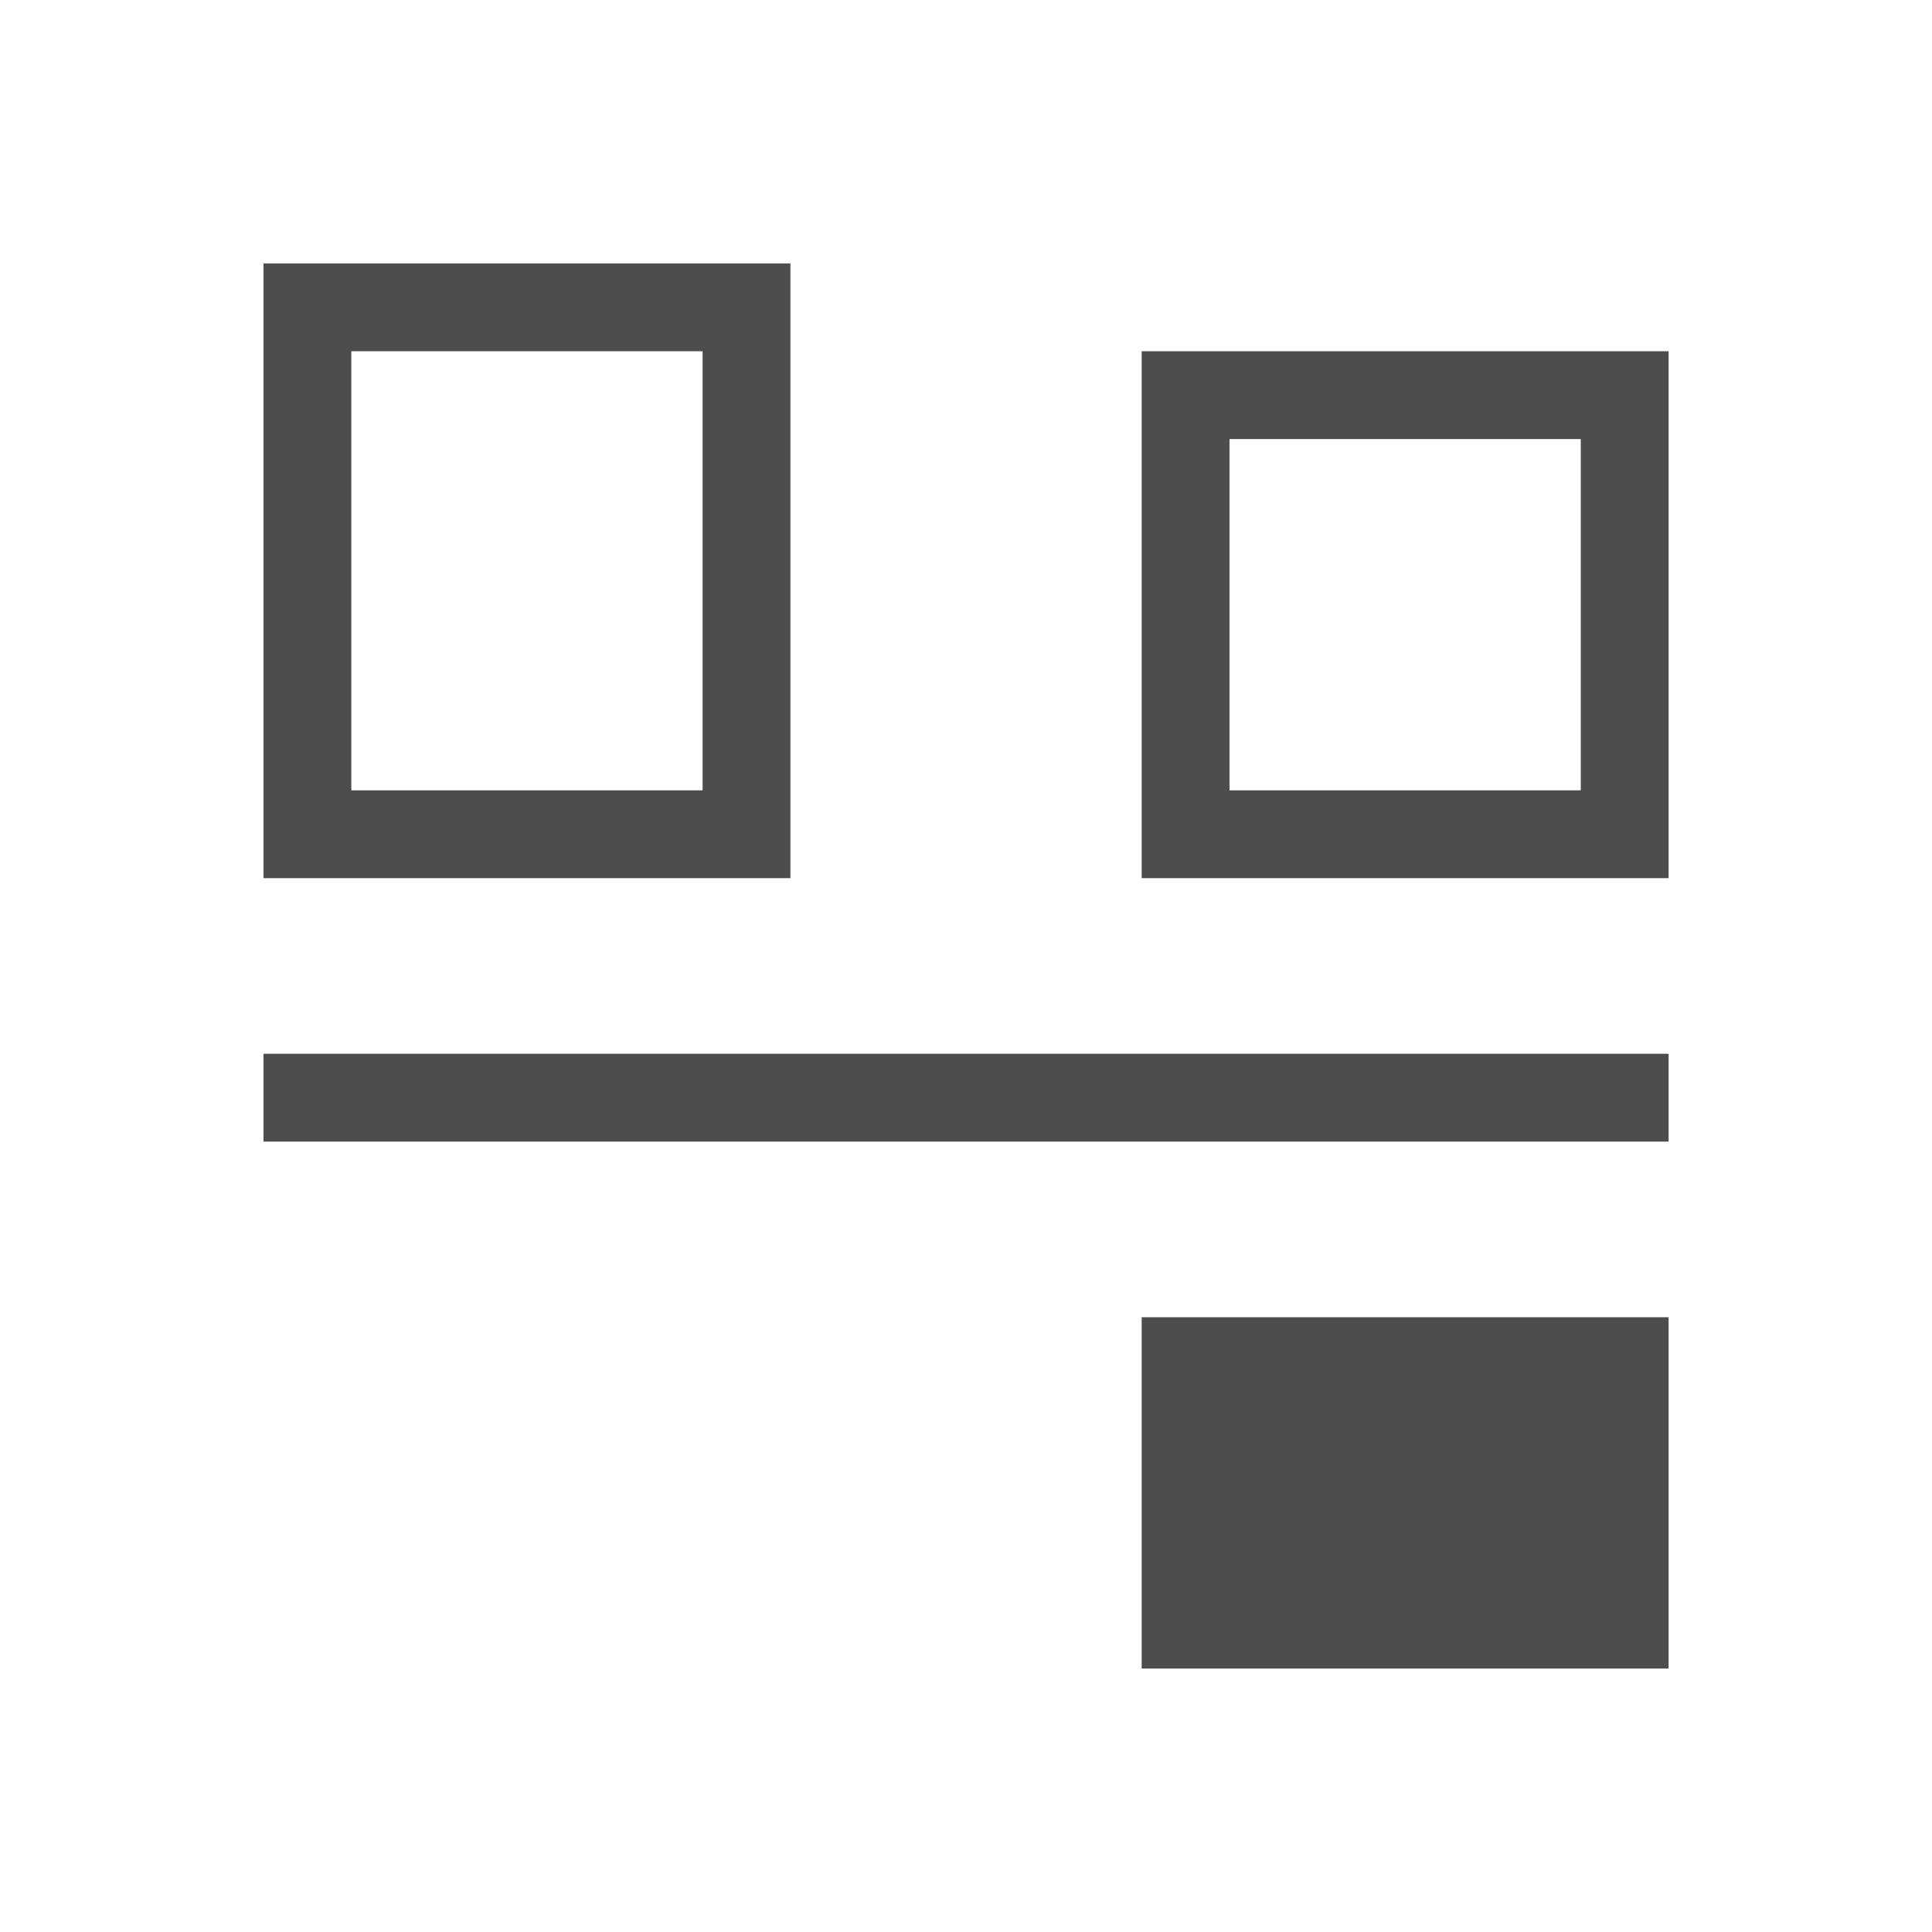
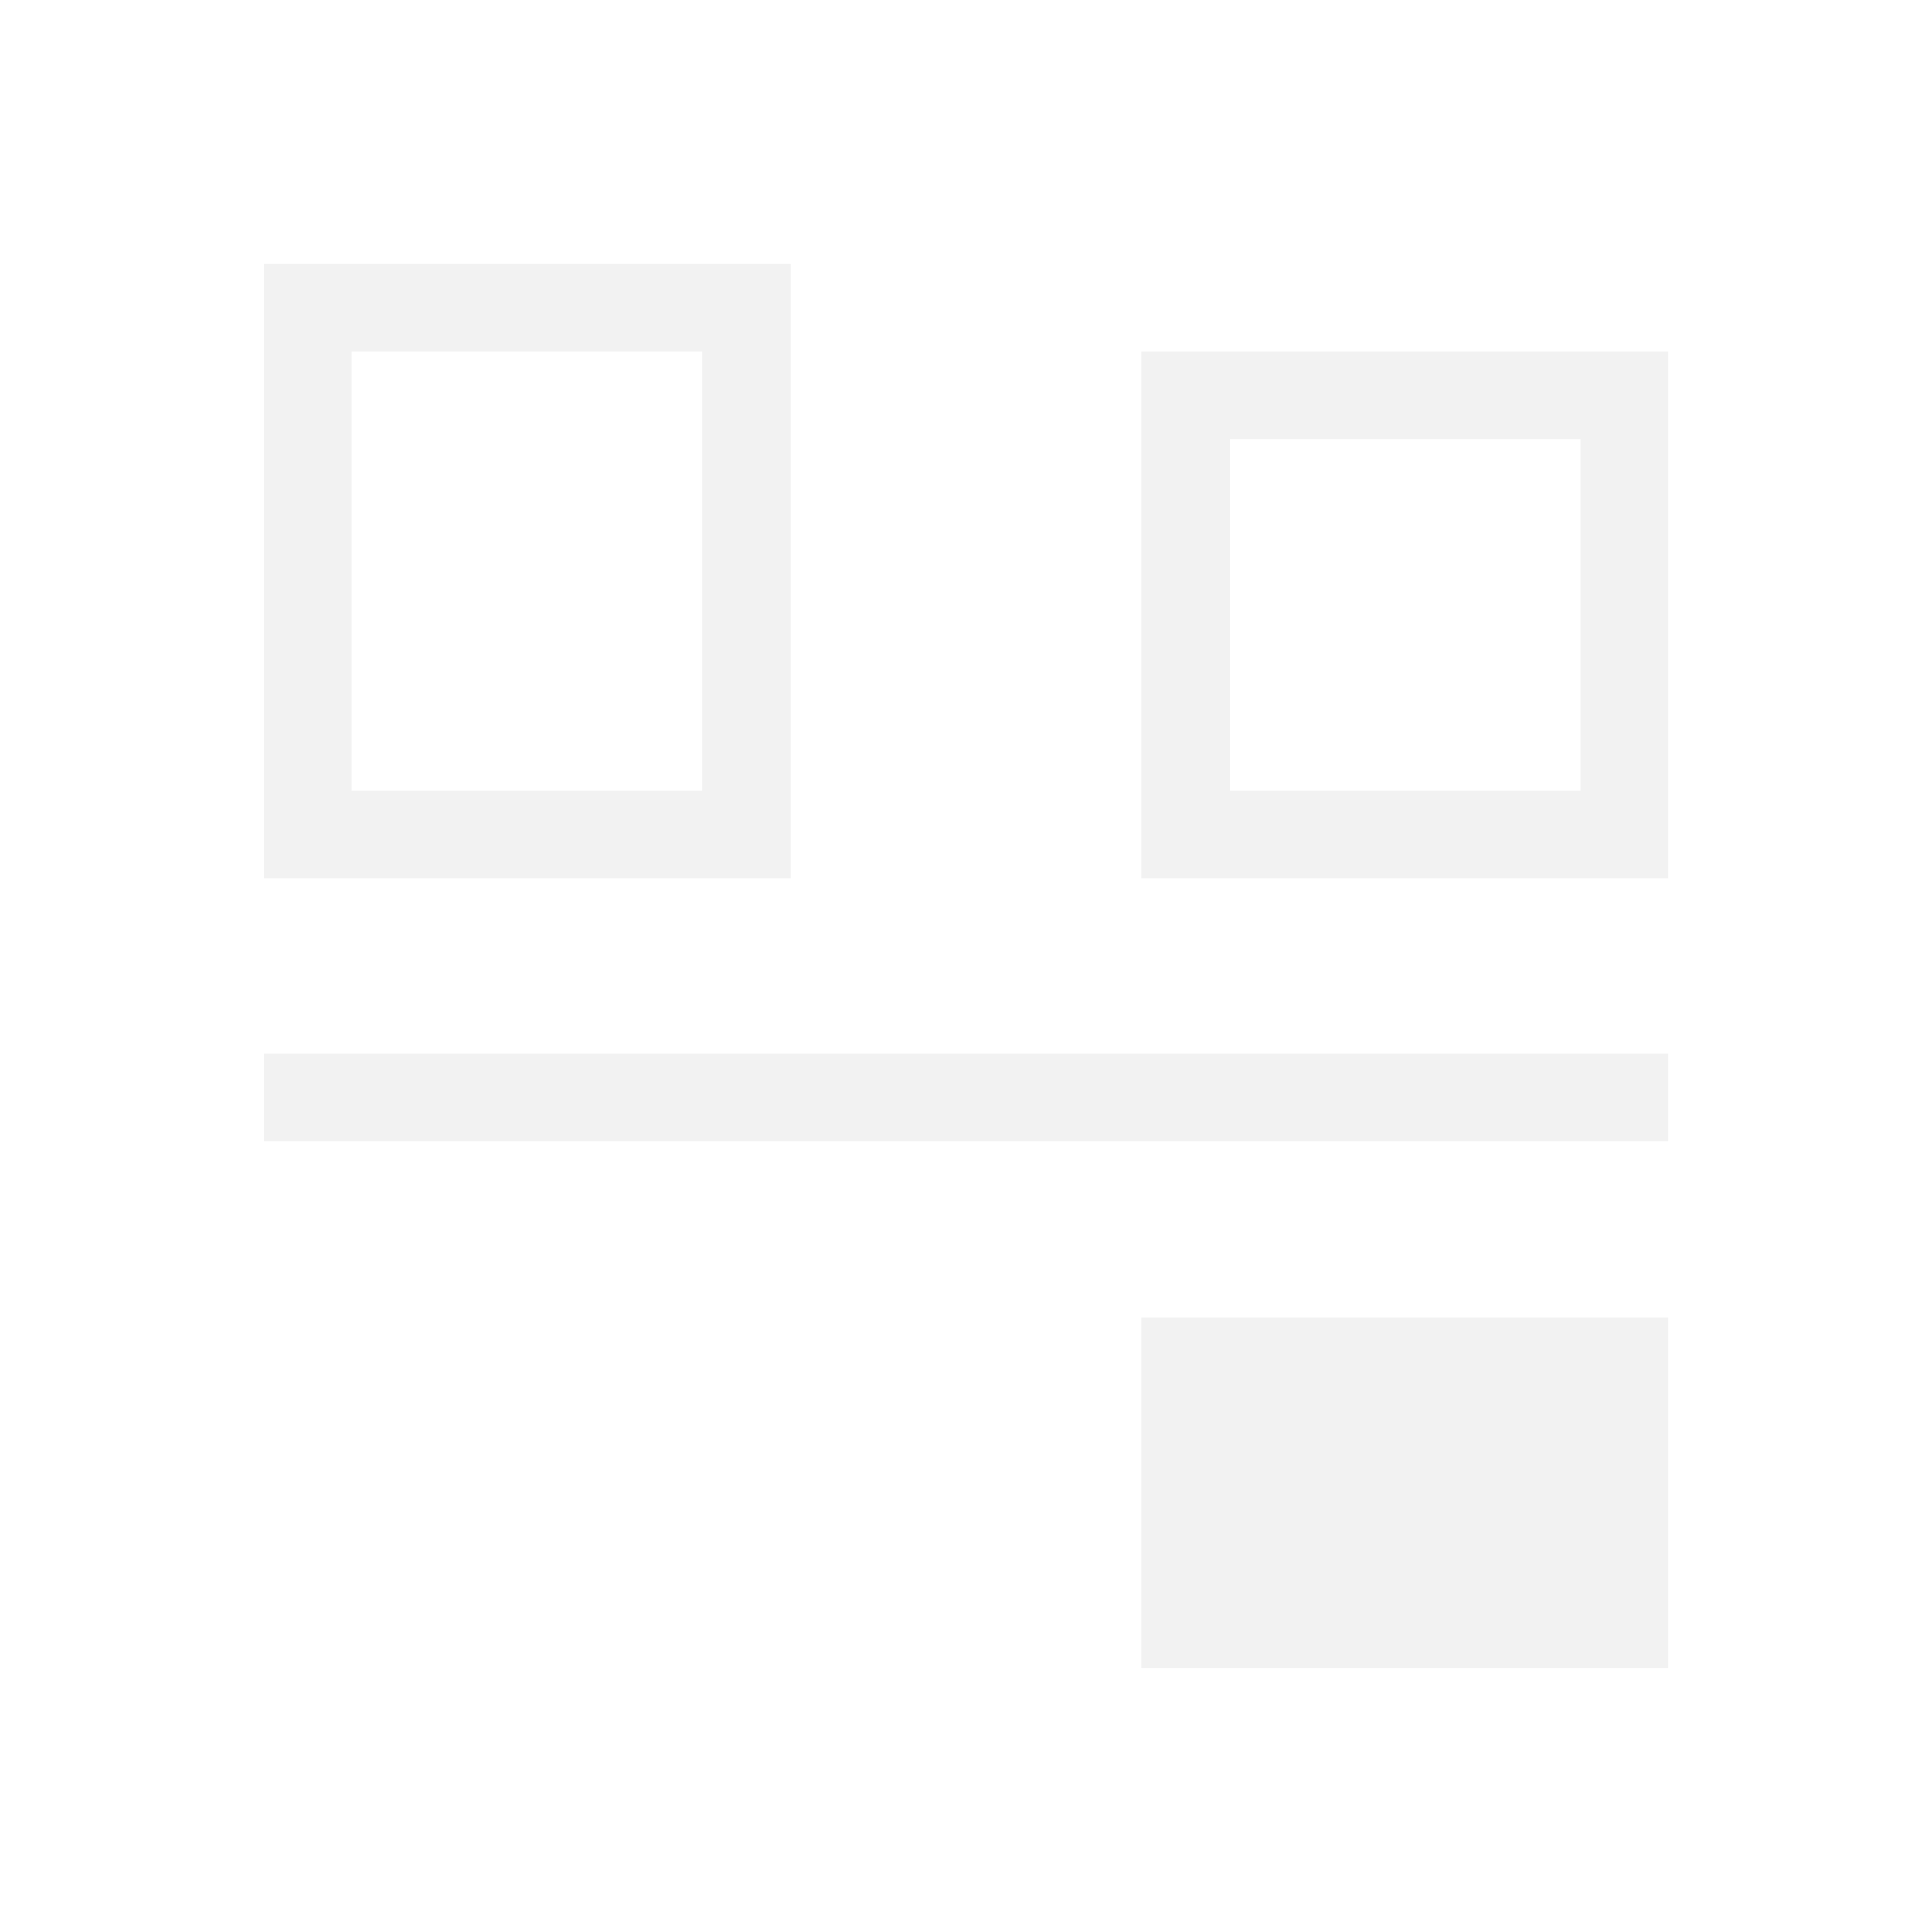
<svg xmlns="http://www.w3.org/2000/svg" width="22" height="22" id="svg3760" version="1.1">
  <defs id="defs3762" />
  <g id="layer1" transform="translate(-553.7225,-583.1193)">
-     <path style="opacity:1;fill:#4d4d4d;fill-opacity:1;stroke:none" d="m 572.723,602.119 0,-1 0,-3 -1,0 -5,0 0,1 0,3 z m 0,-6 0,-1 -16,0 0,1 z m -10,-3 0,-1 0,-6 -1,0 -5,0 0,1 0,6 z m 10,0 0,-1 0,-4 0,-1 -1,0 -4,0 -1,0 0,6 5,0 z m -11,-1 -4,0 0,-5 4,0 z m 10,0 -4,0 0,-4 4,0 z" id="rect4165-3" />
+     <path style="opacity:1;fill:#f2f2f2;fill-opacity:1;stroke:none" d="m 572.723,602.119 0,-1 0,-3 -1,0 -5,0 0,1 0,3 z m 0,-6 0,-1 -16,0 0,1 z m -10,-3 0,-1 0,-6 -1,0 -5,0 0,1 0,6 z m 10,0 0,-1 0,-4 0,-1 -1,0 -4,0 -1,0 0,6 5,0 z m -11,-1 -4,0 0,-5 4,0 z m 10,0 -4,0 0,-4 4,0 z" id="rect4165-3" />
  </g>
</svg>
